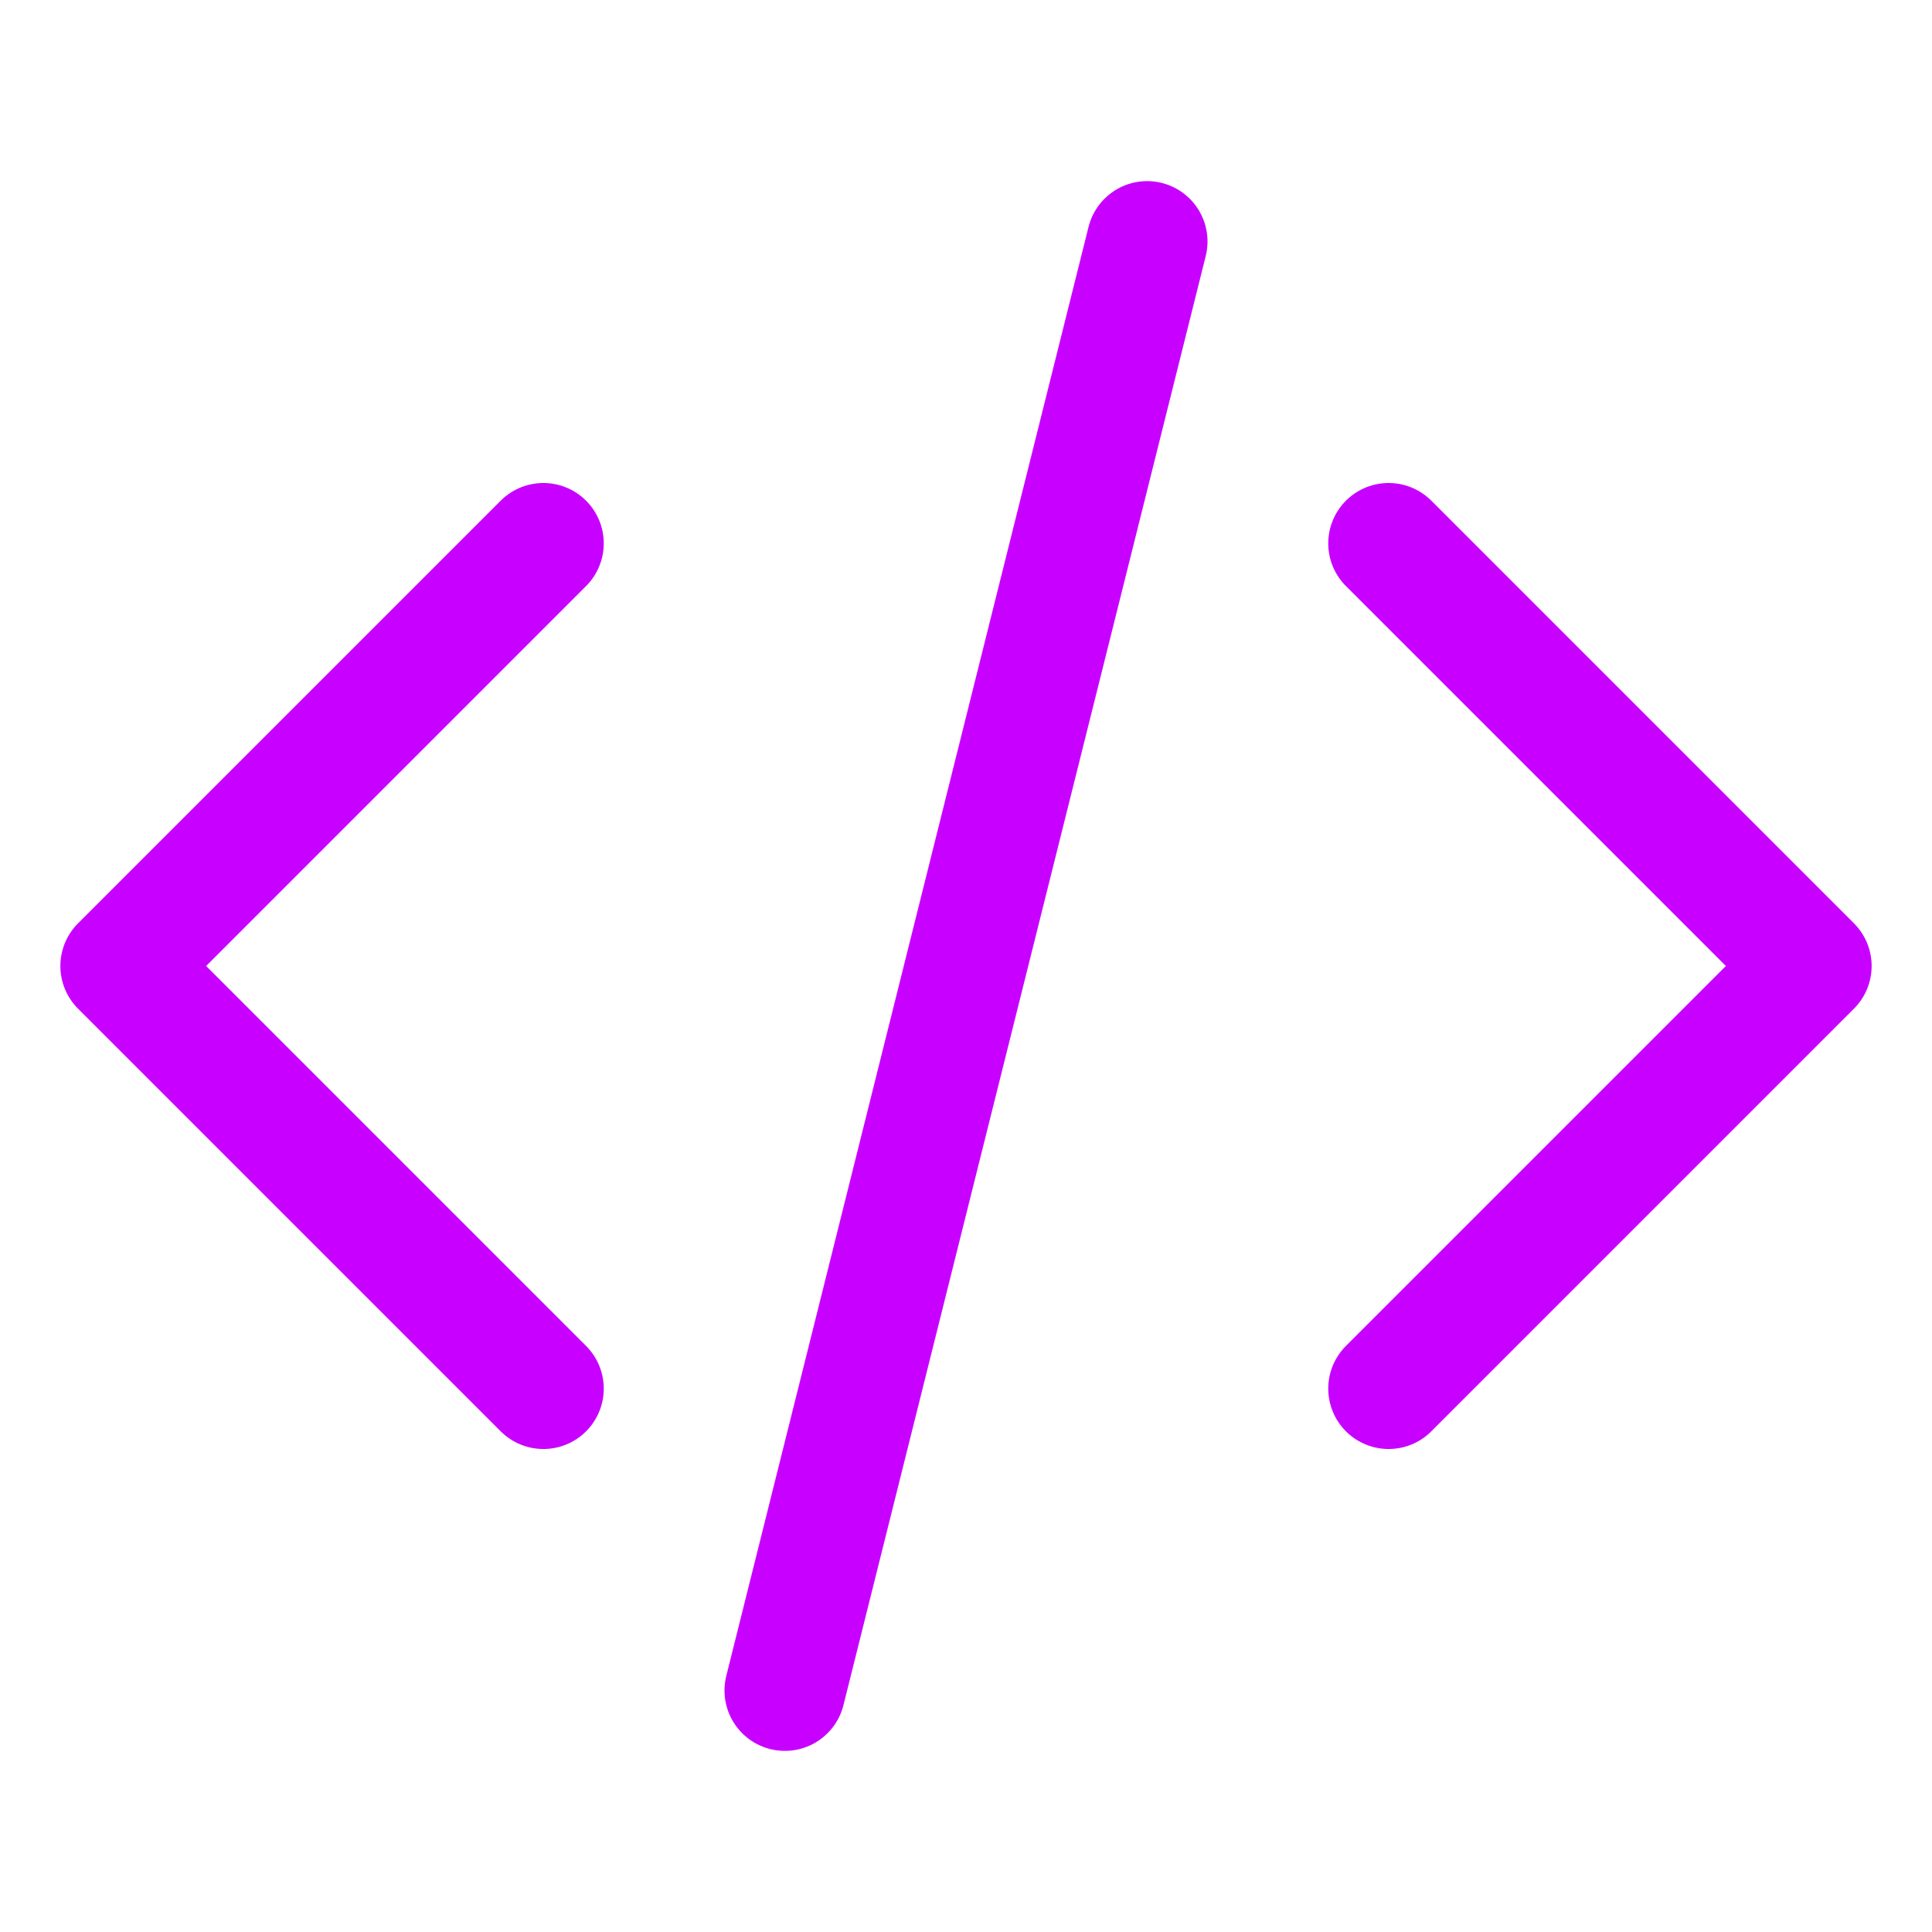
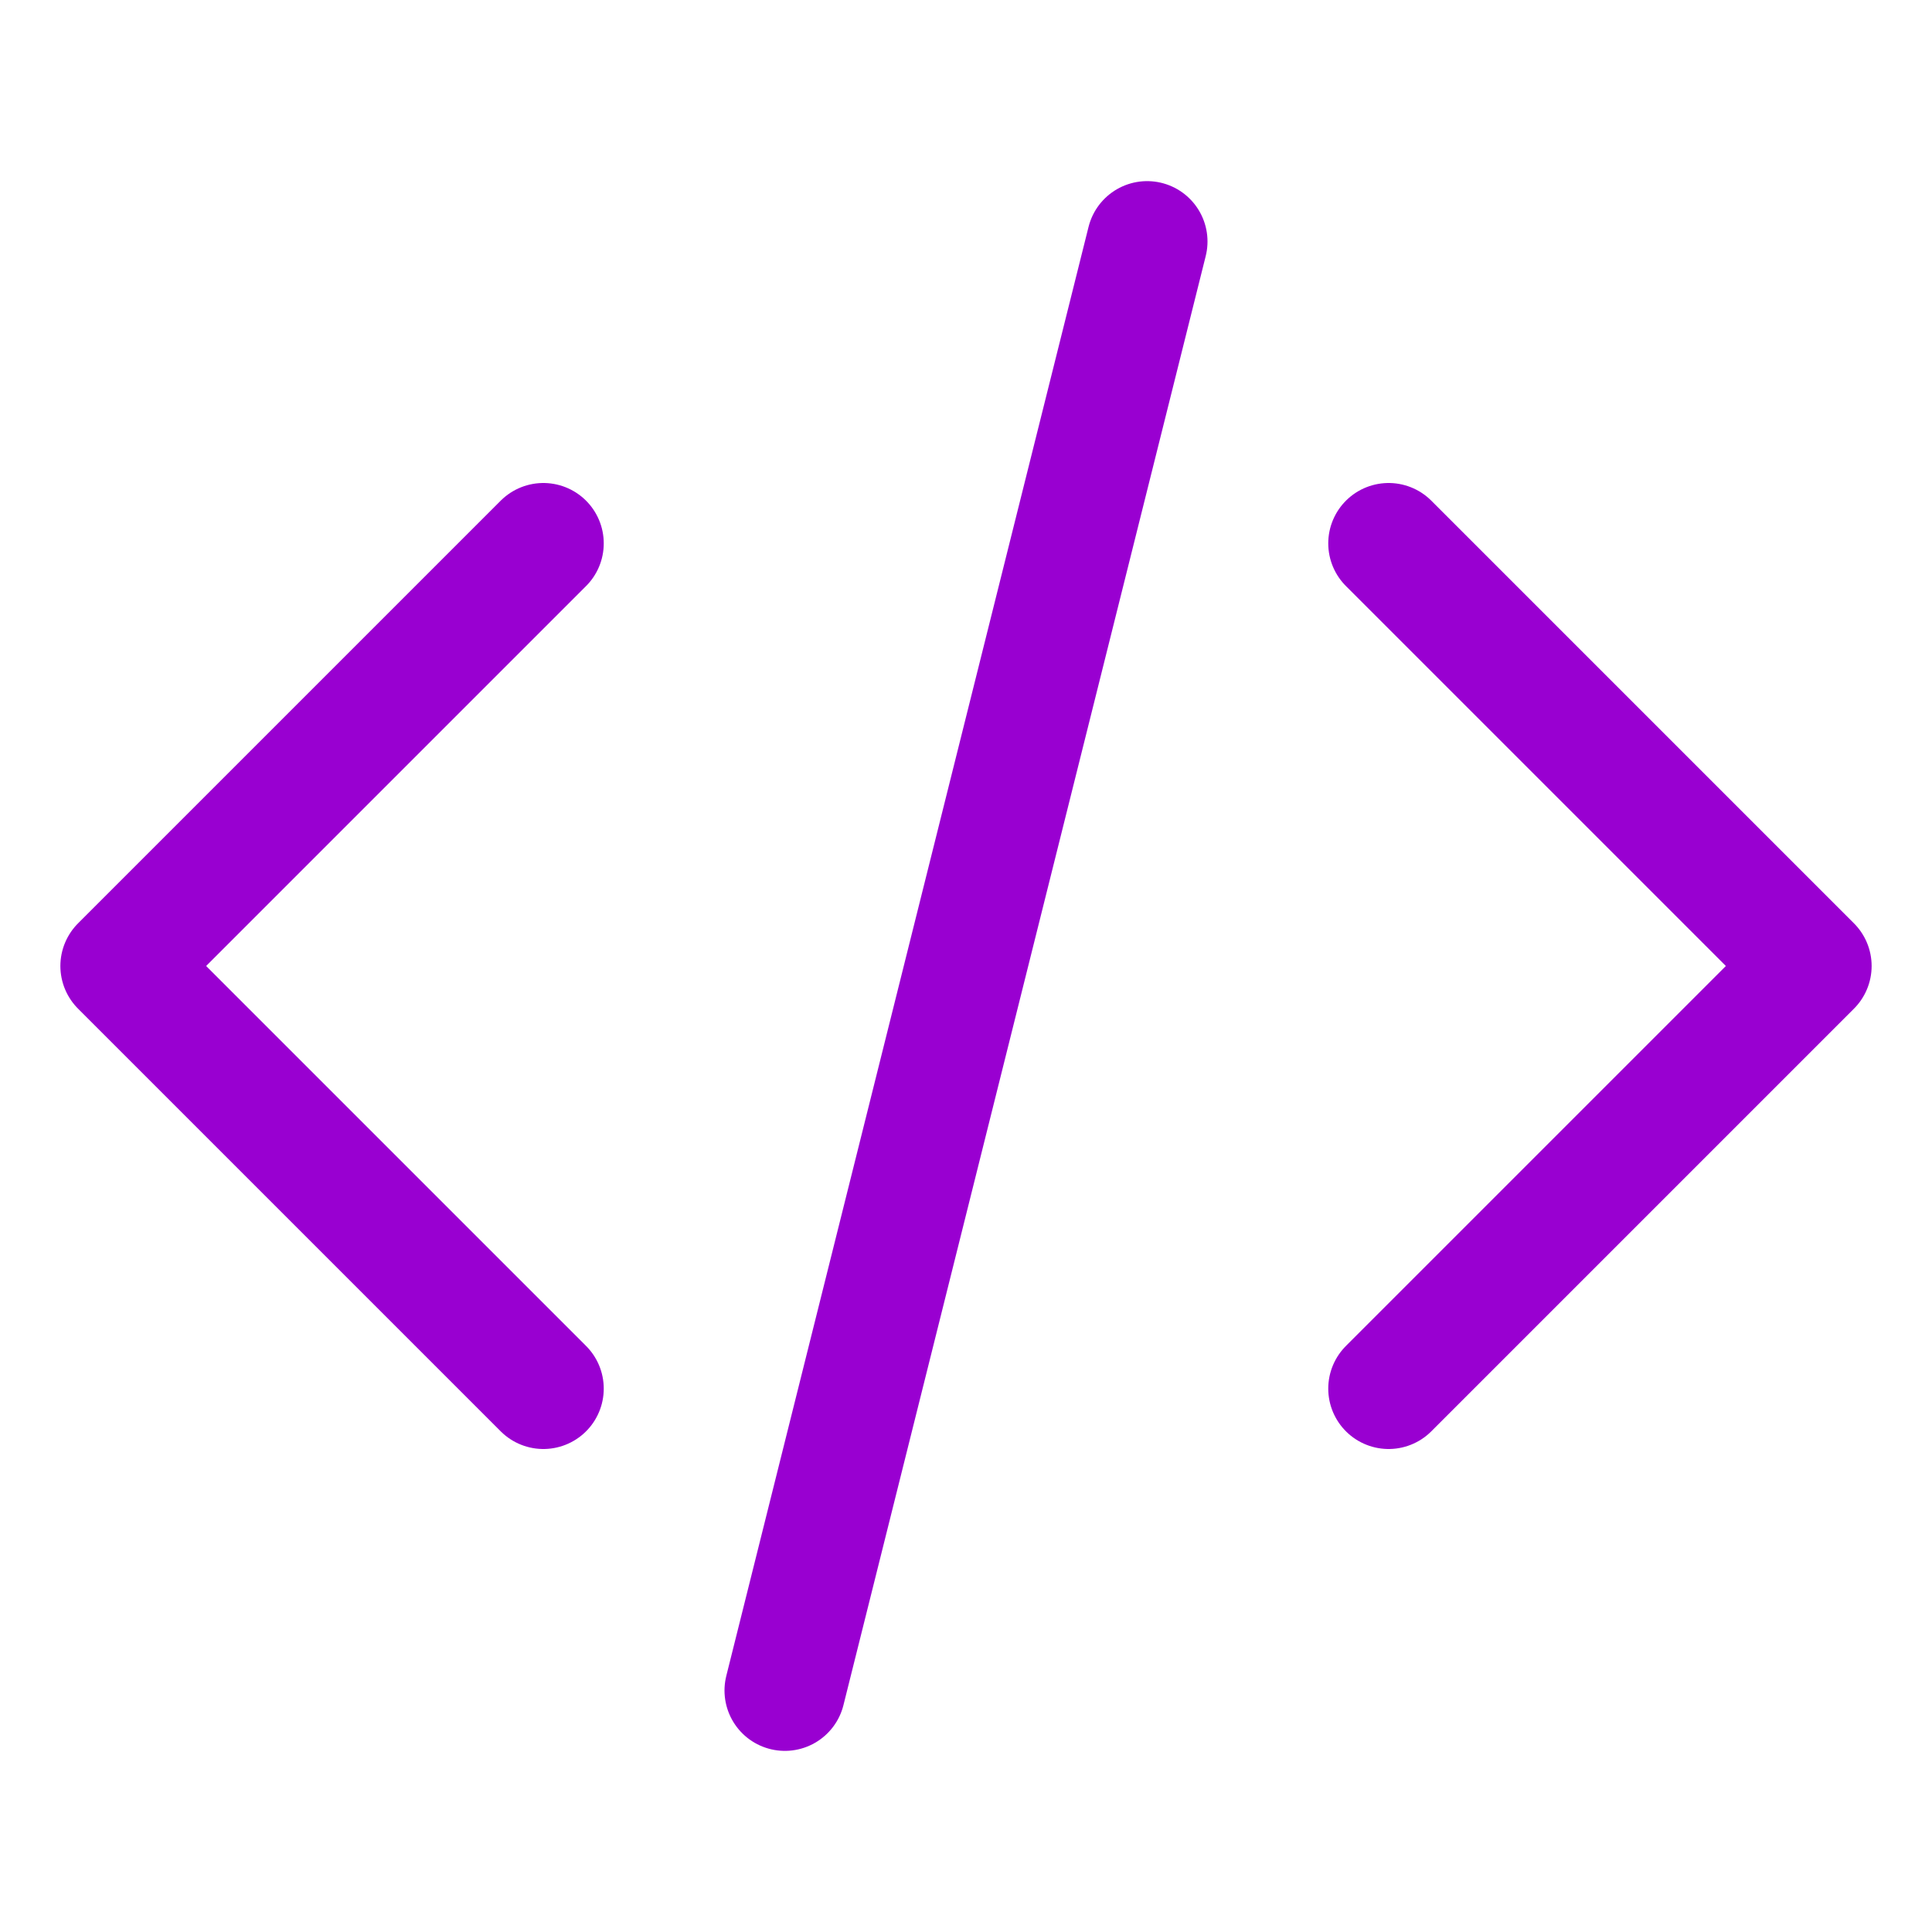
<svg xmlns="http://www.w3.org/2000/svg" width="1em" height="1em" viewBox="0 0 16 16">
-   <path fill="none" stroke="#c800ff" stroke-linecap="round" stroke-linejoin="round" d="M4.5 4.5L1 8l3.5 3.5m7-7L15 8l-3.5 3.5M9.5 2l-3 12" />
+   <path fill="none" stroke="#9900d1" stroke-linecap="round" stroke-linejoin="round" d="M4.5 4.5L1 8l3.5 3.5m7-7L15 8l-3.5 3.5M9.5 2l-3 12" />
</svg>
